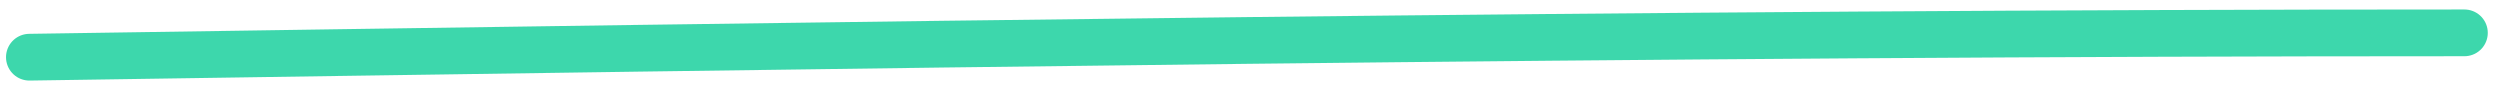
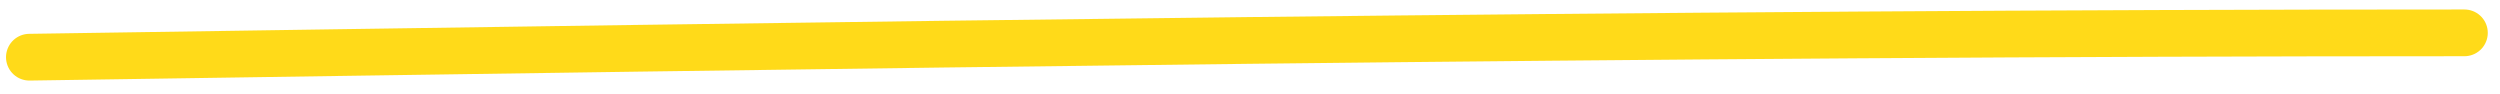
<svg xmlns="http://www.w3.org/2000/svg" width="107" height="4" viewBox="0 0 107 4" fill="none">
-   <path d="M1.257 2.448C35.996 1.928 70.733 1.406 105.477 1.406" stroke="#3DD7AC" stroke-width="2" stroke-linecap="round" stroke-linejoin="round" />
+   <path d="M1.257 2.448C35.996 1.928 70.733 1.406 105.477 1.406" stroke="#FFDA19" stroke-width="2" stroke-linecap="round" stroke-linejoin="round" />
</svg>
